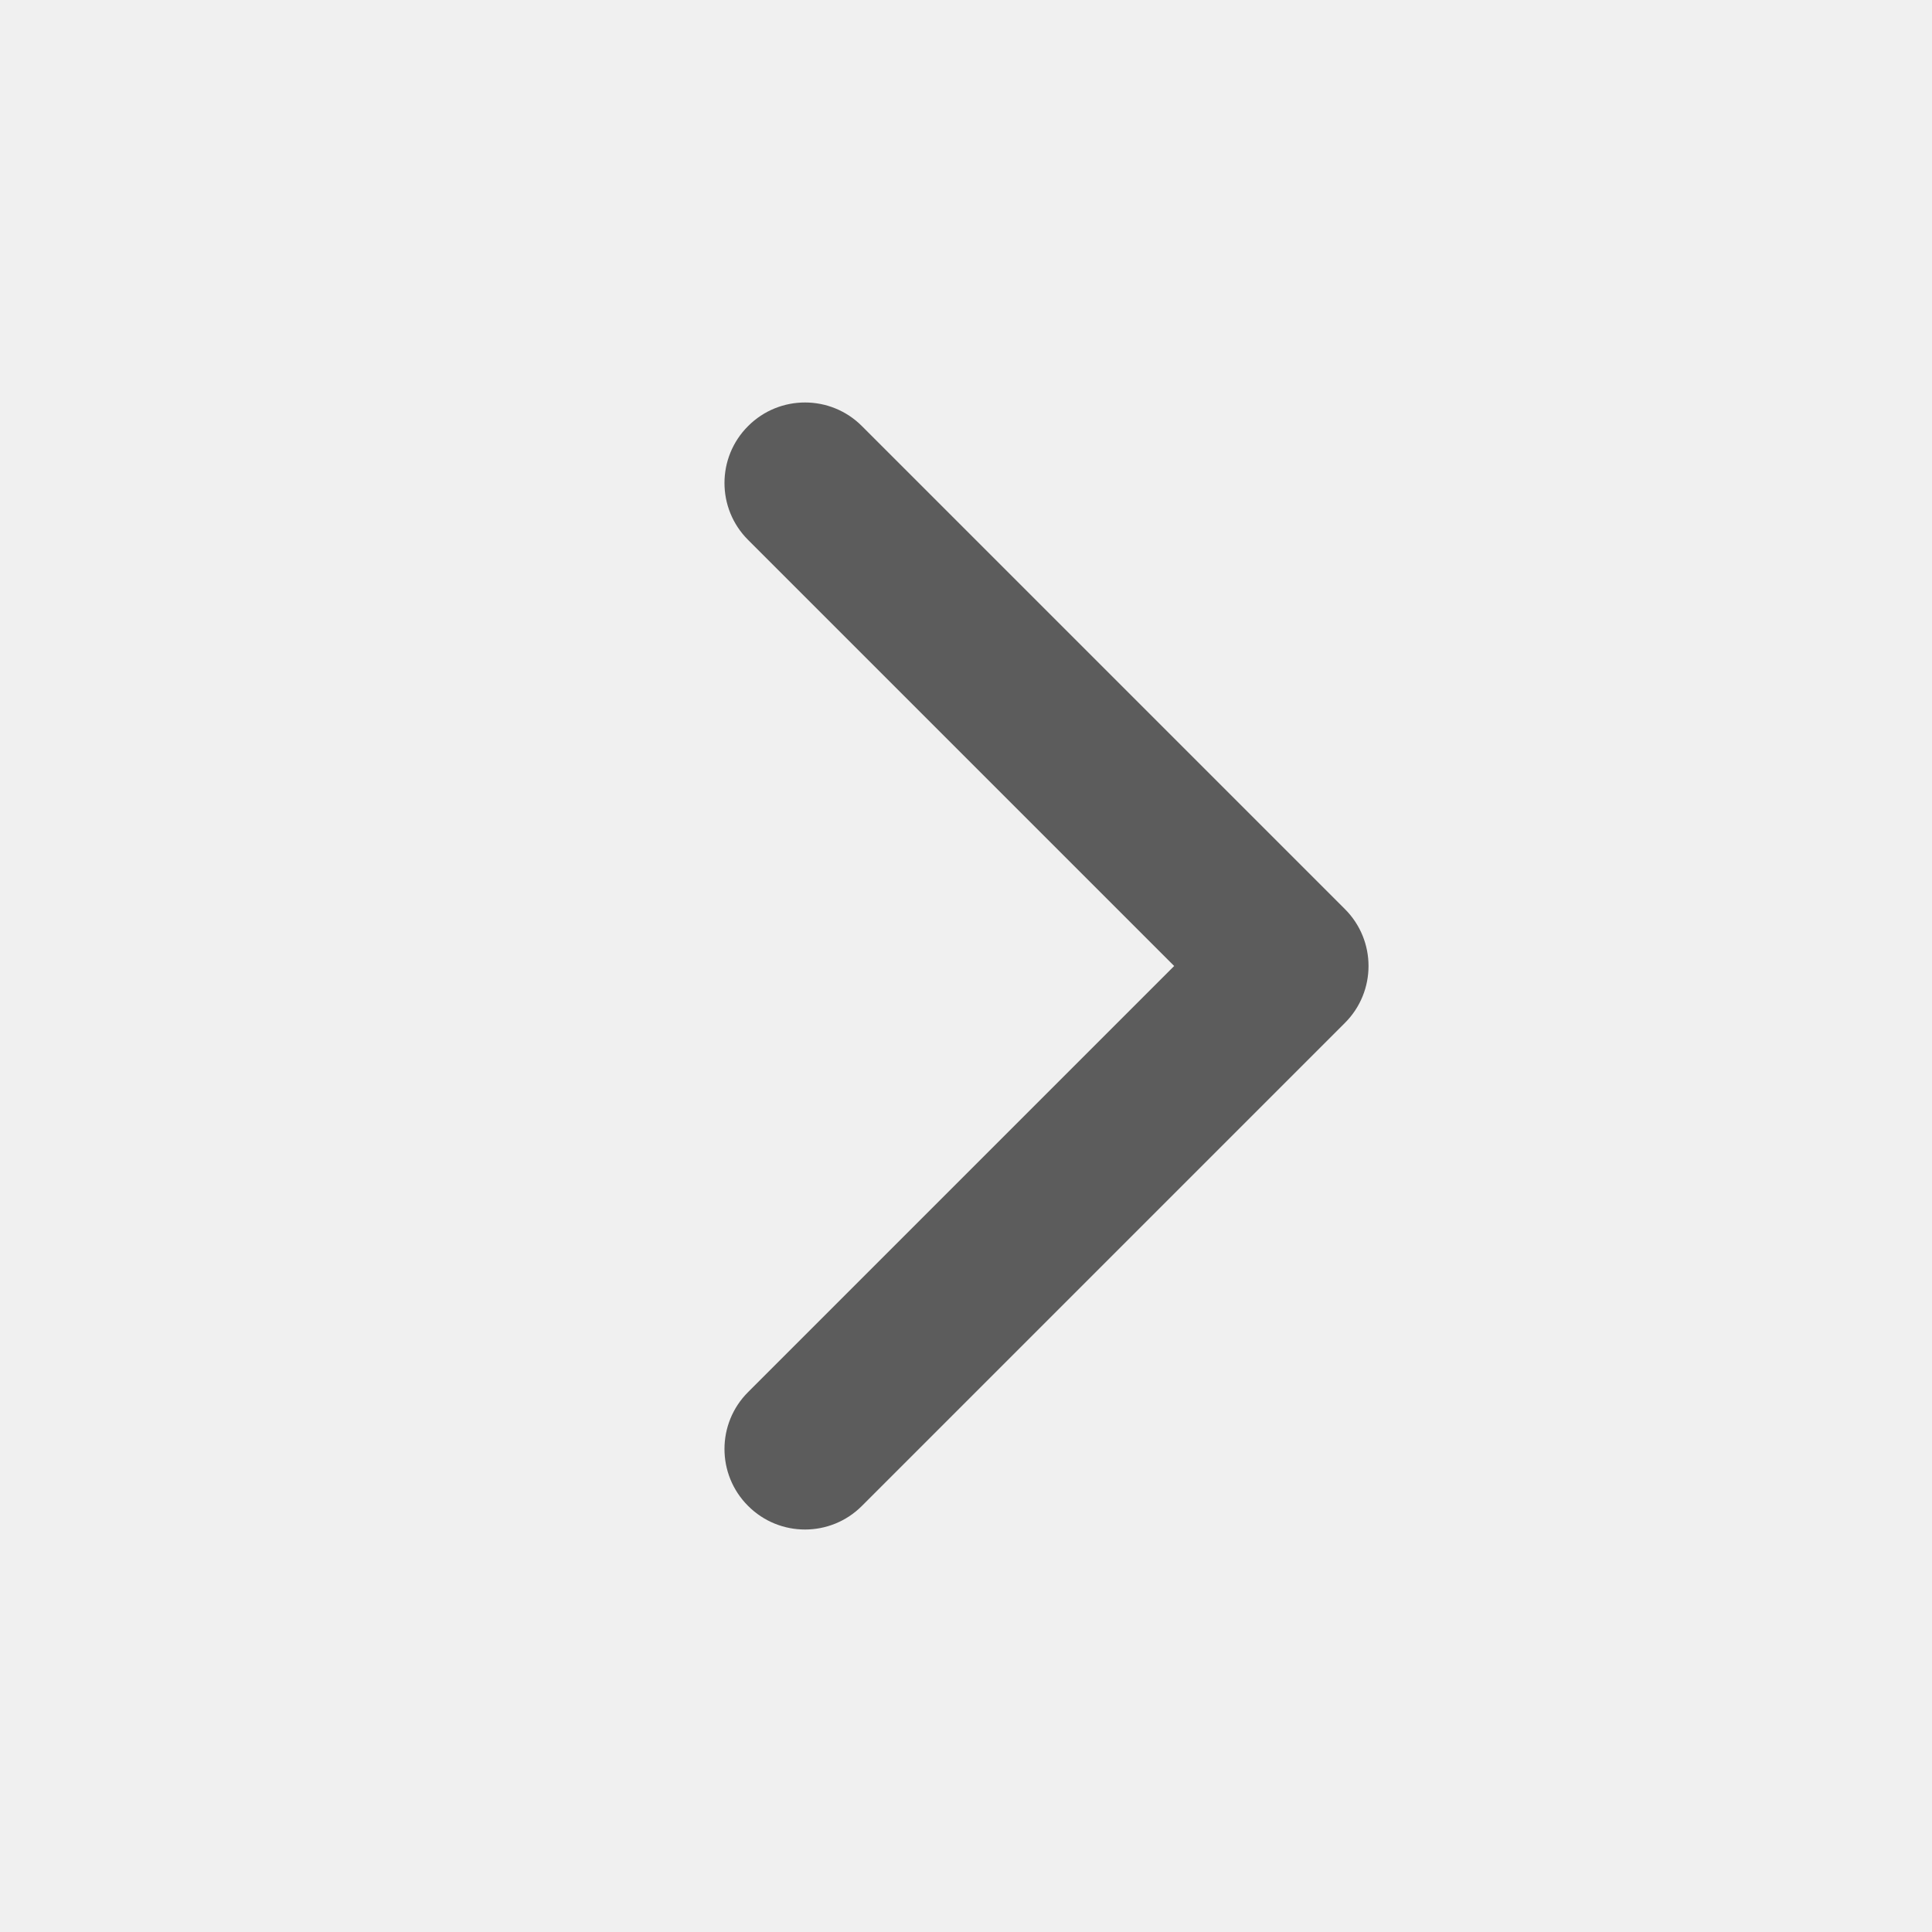
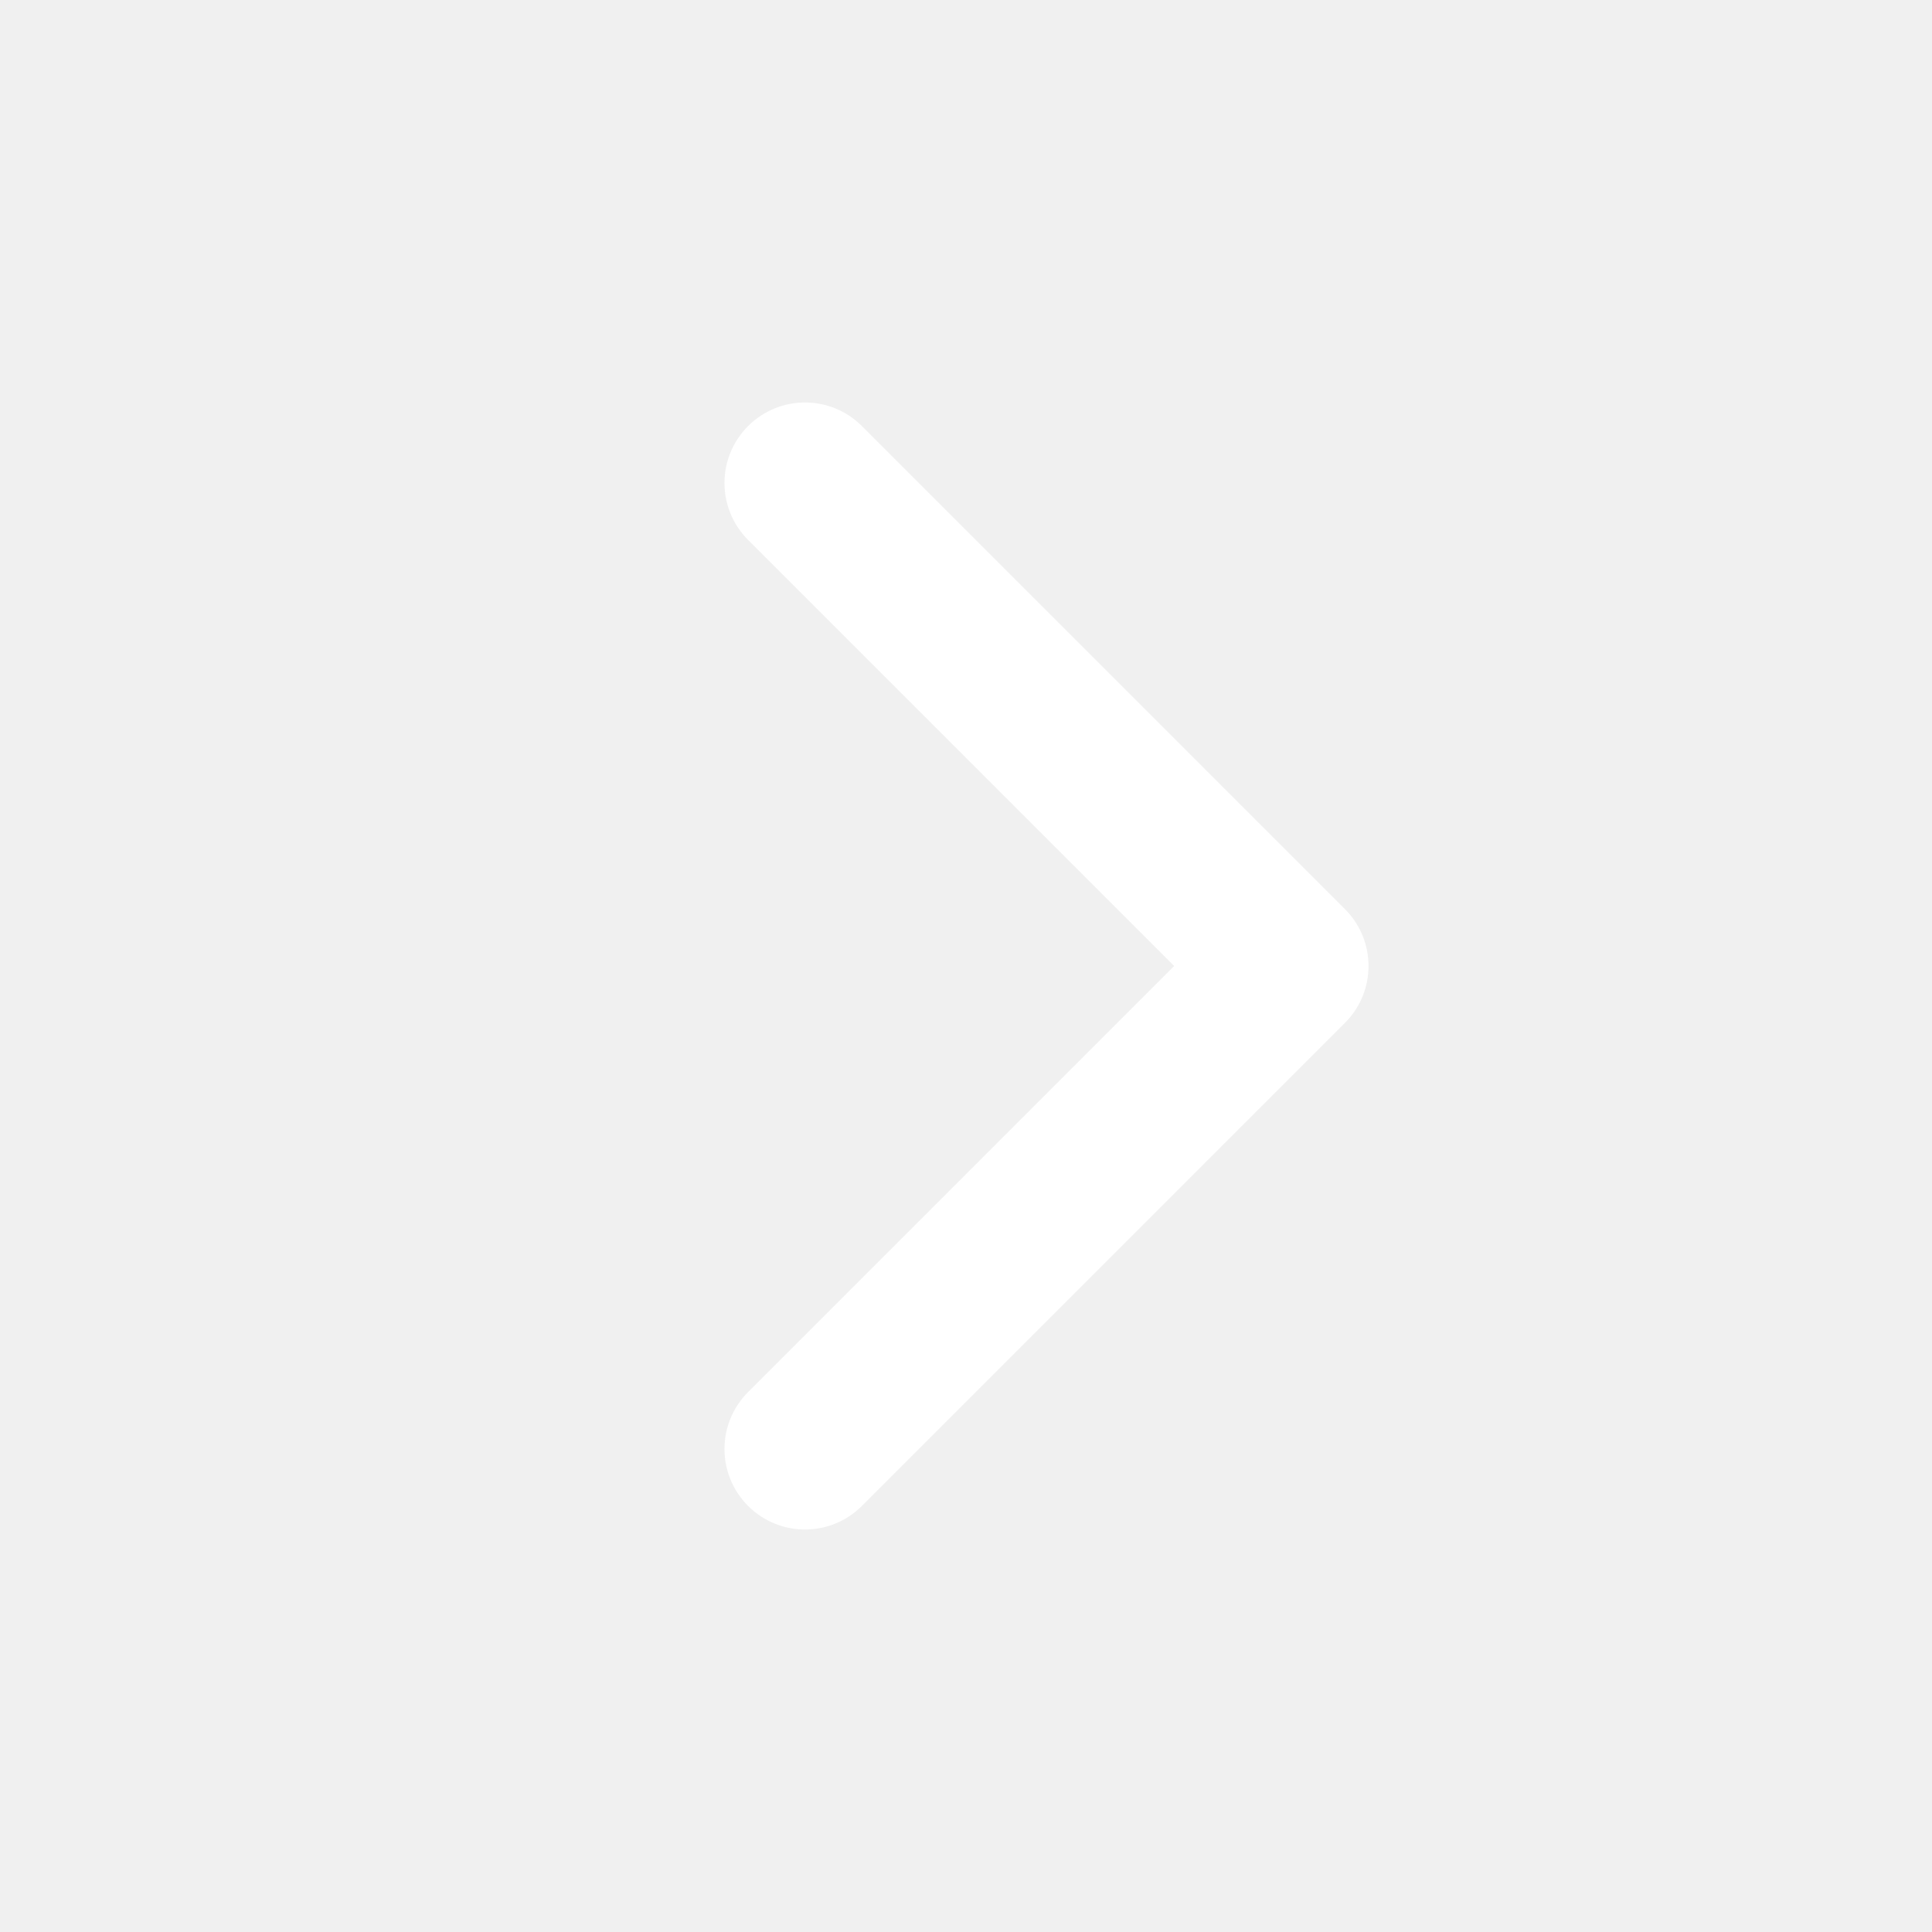
<svg xmlns="http://www.w3.org/2000/svg" width="24" height="24" viewBox="0 0 24 24" fill="none">
  <g id="chevron-right">
-     <path id="Icon" d="M9.293 18.707C8.902 18.317 8.902 17.683 9.293 17.293L14.586 12L9.293 6.707C8.902 6.317 8.902 5.683 9.293 5.293C9.683 4.902 10.317 4.902 10.707 5.293L16.707 11.293C17.098 11.683 17.098 12.317 16.707 12.707L10.707 18.707C10.317 19.098 9.683 19.098 9.293 18.707Z" fill="#5C5C5C" />
+     <path id="Icon" d="M9.293 18.707C8.902 18.317 8.902 17.683 9.293 17.293L14.586 12L9.293 6.707C8.902 6.317 8.902 5.683 9.293 5.293C9.683 4.902 10.317 4.902 10.707 5.293L16.707 11.293C17.098 11.683 17.098 12.317 16.707 12.707L10.707 18.707C10.317 19.098 9.683 19.098 9.293 18.707Z" fill="#FFFFFF" />
  </g>
</svg>
